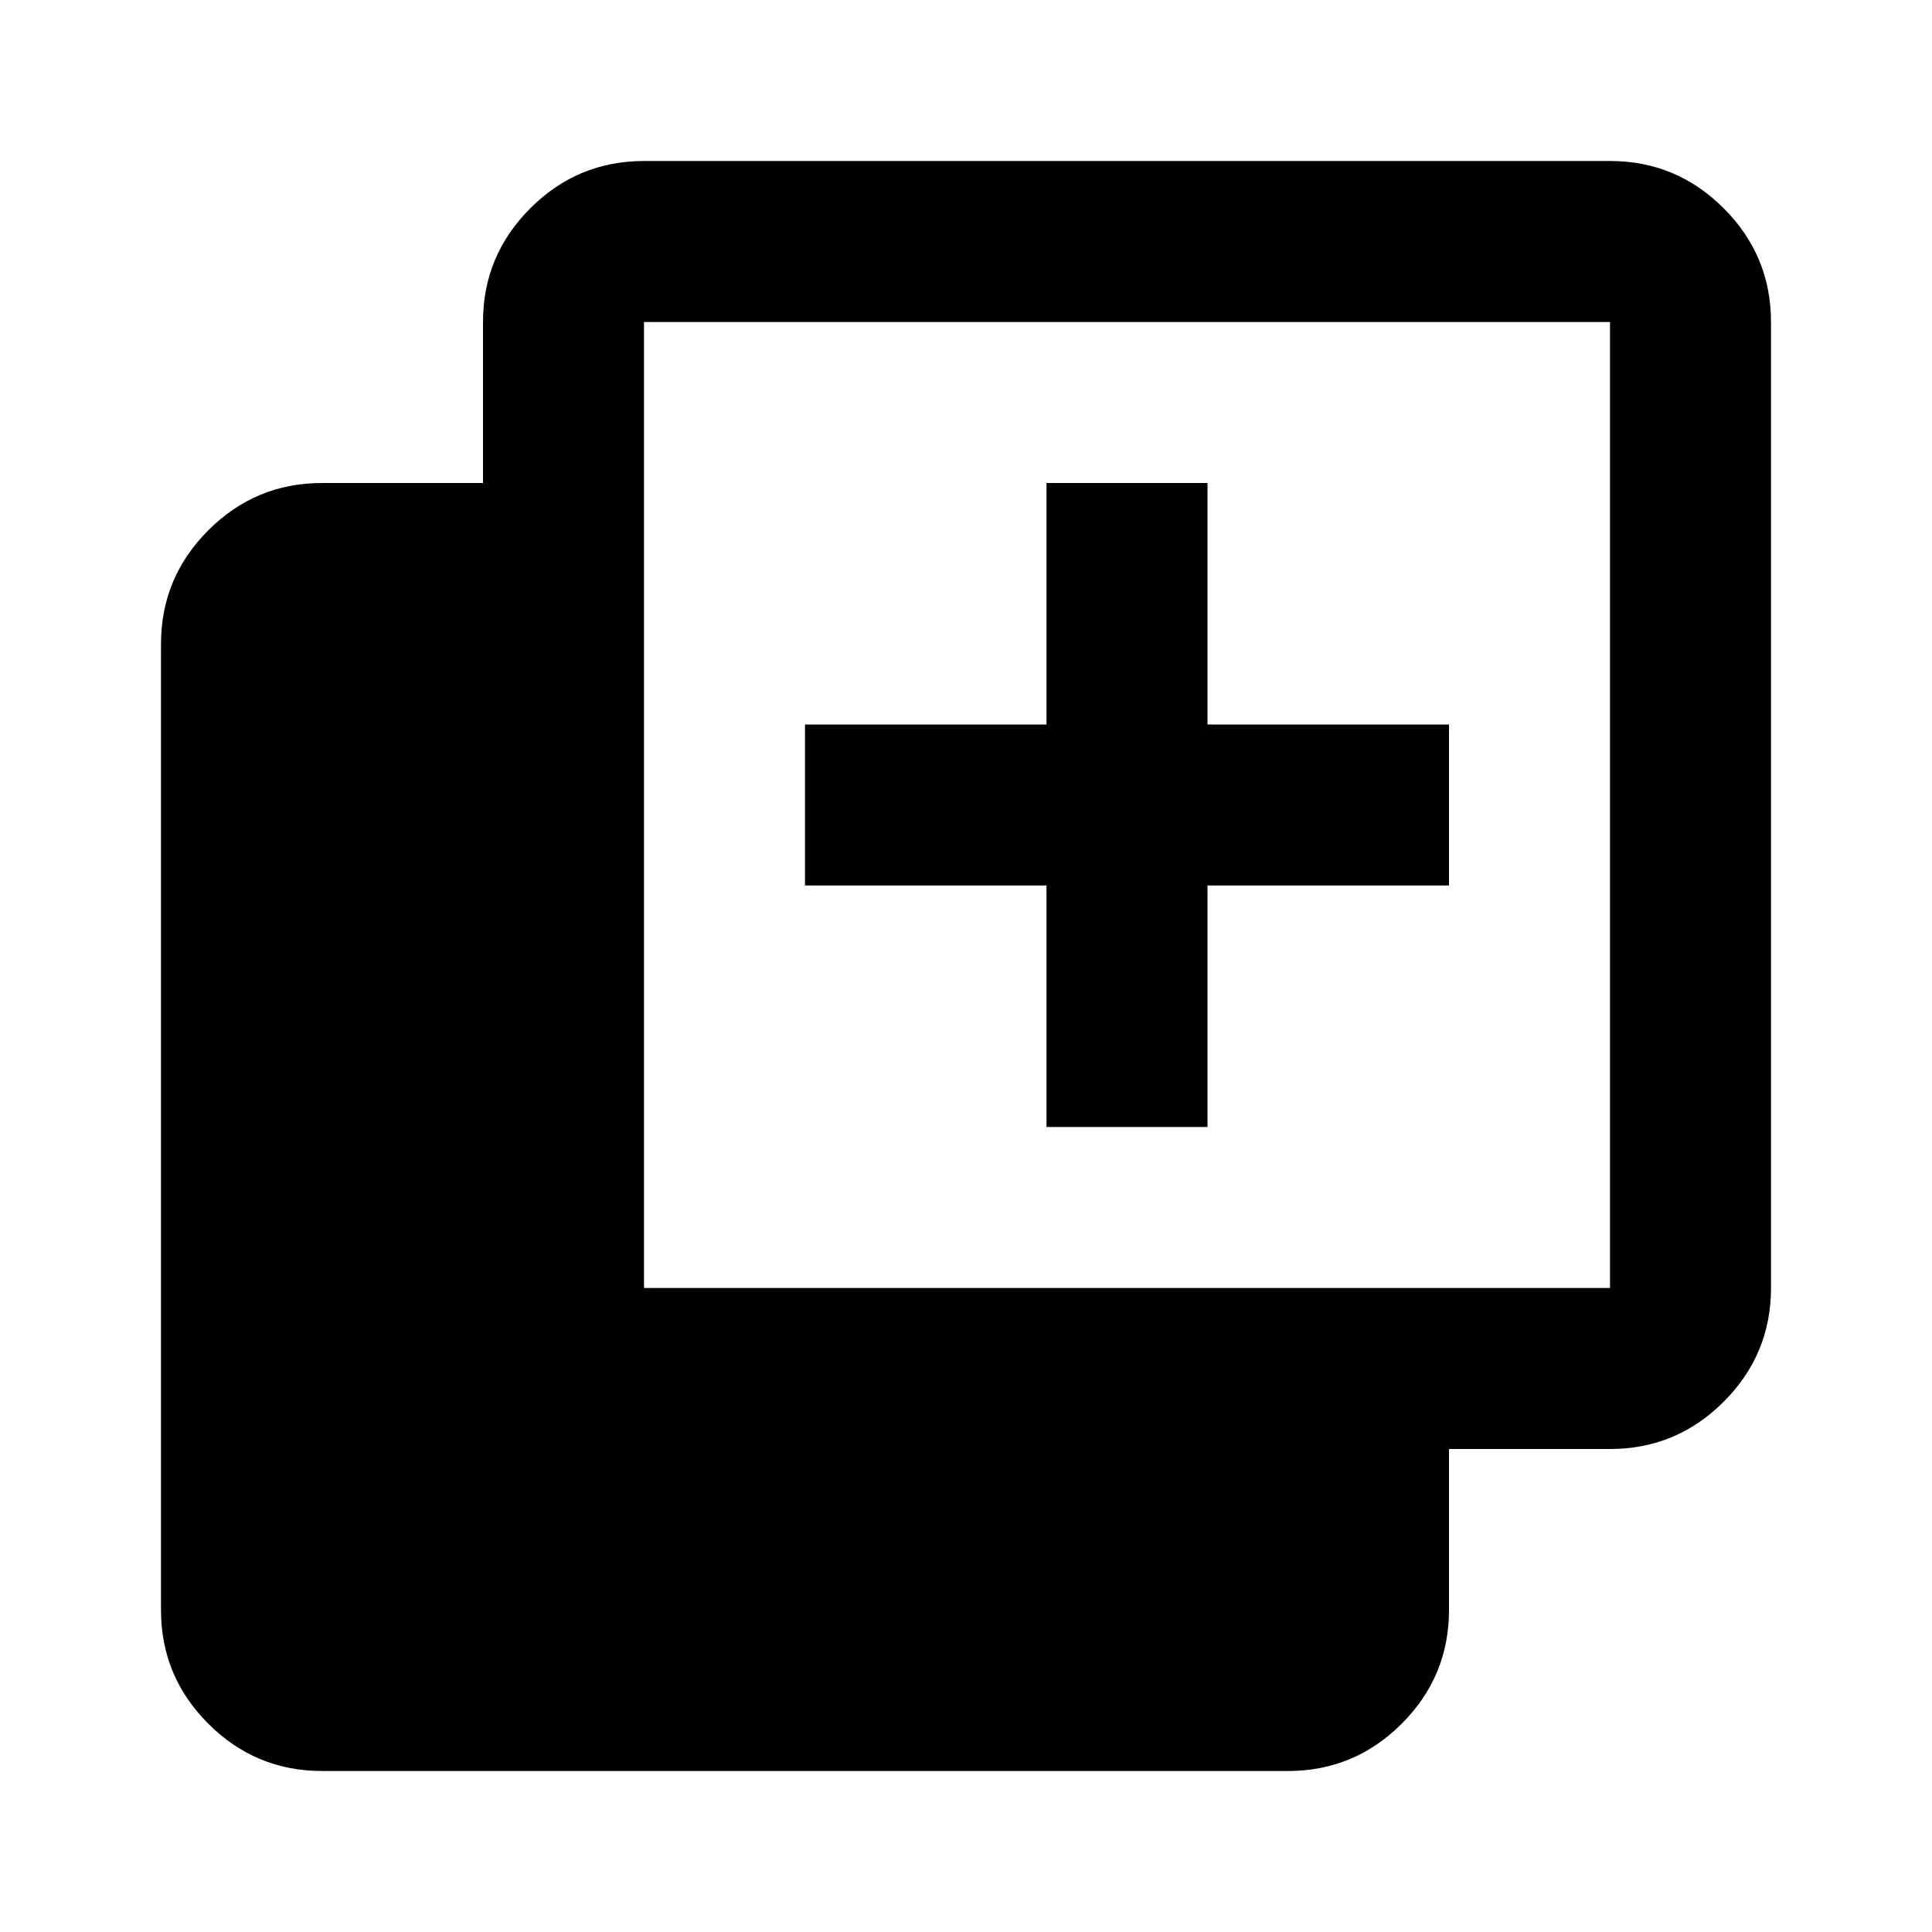
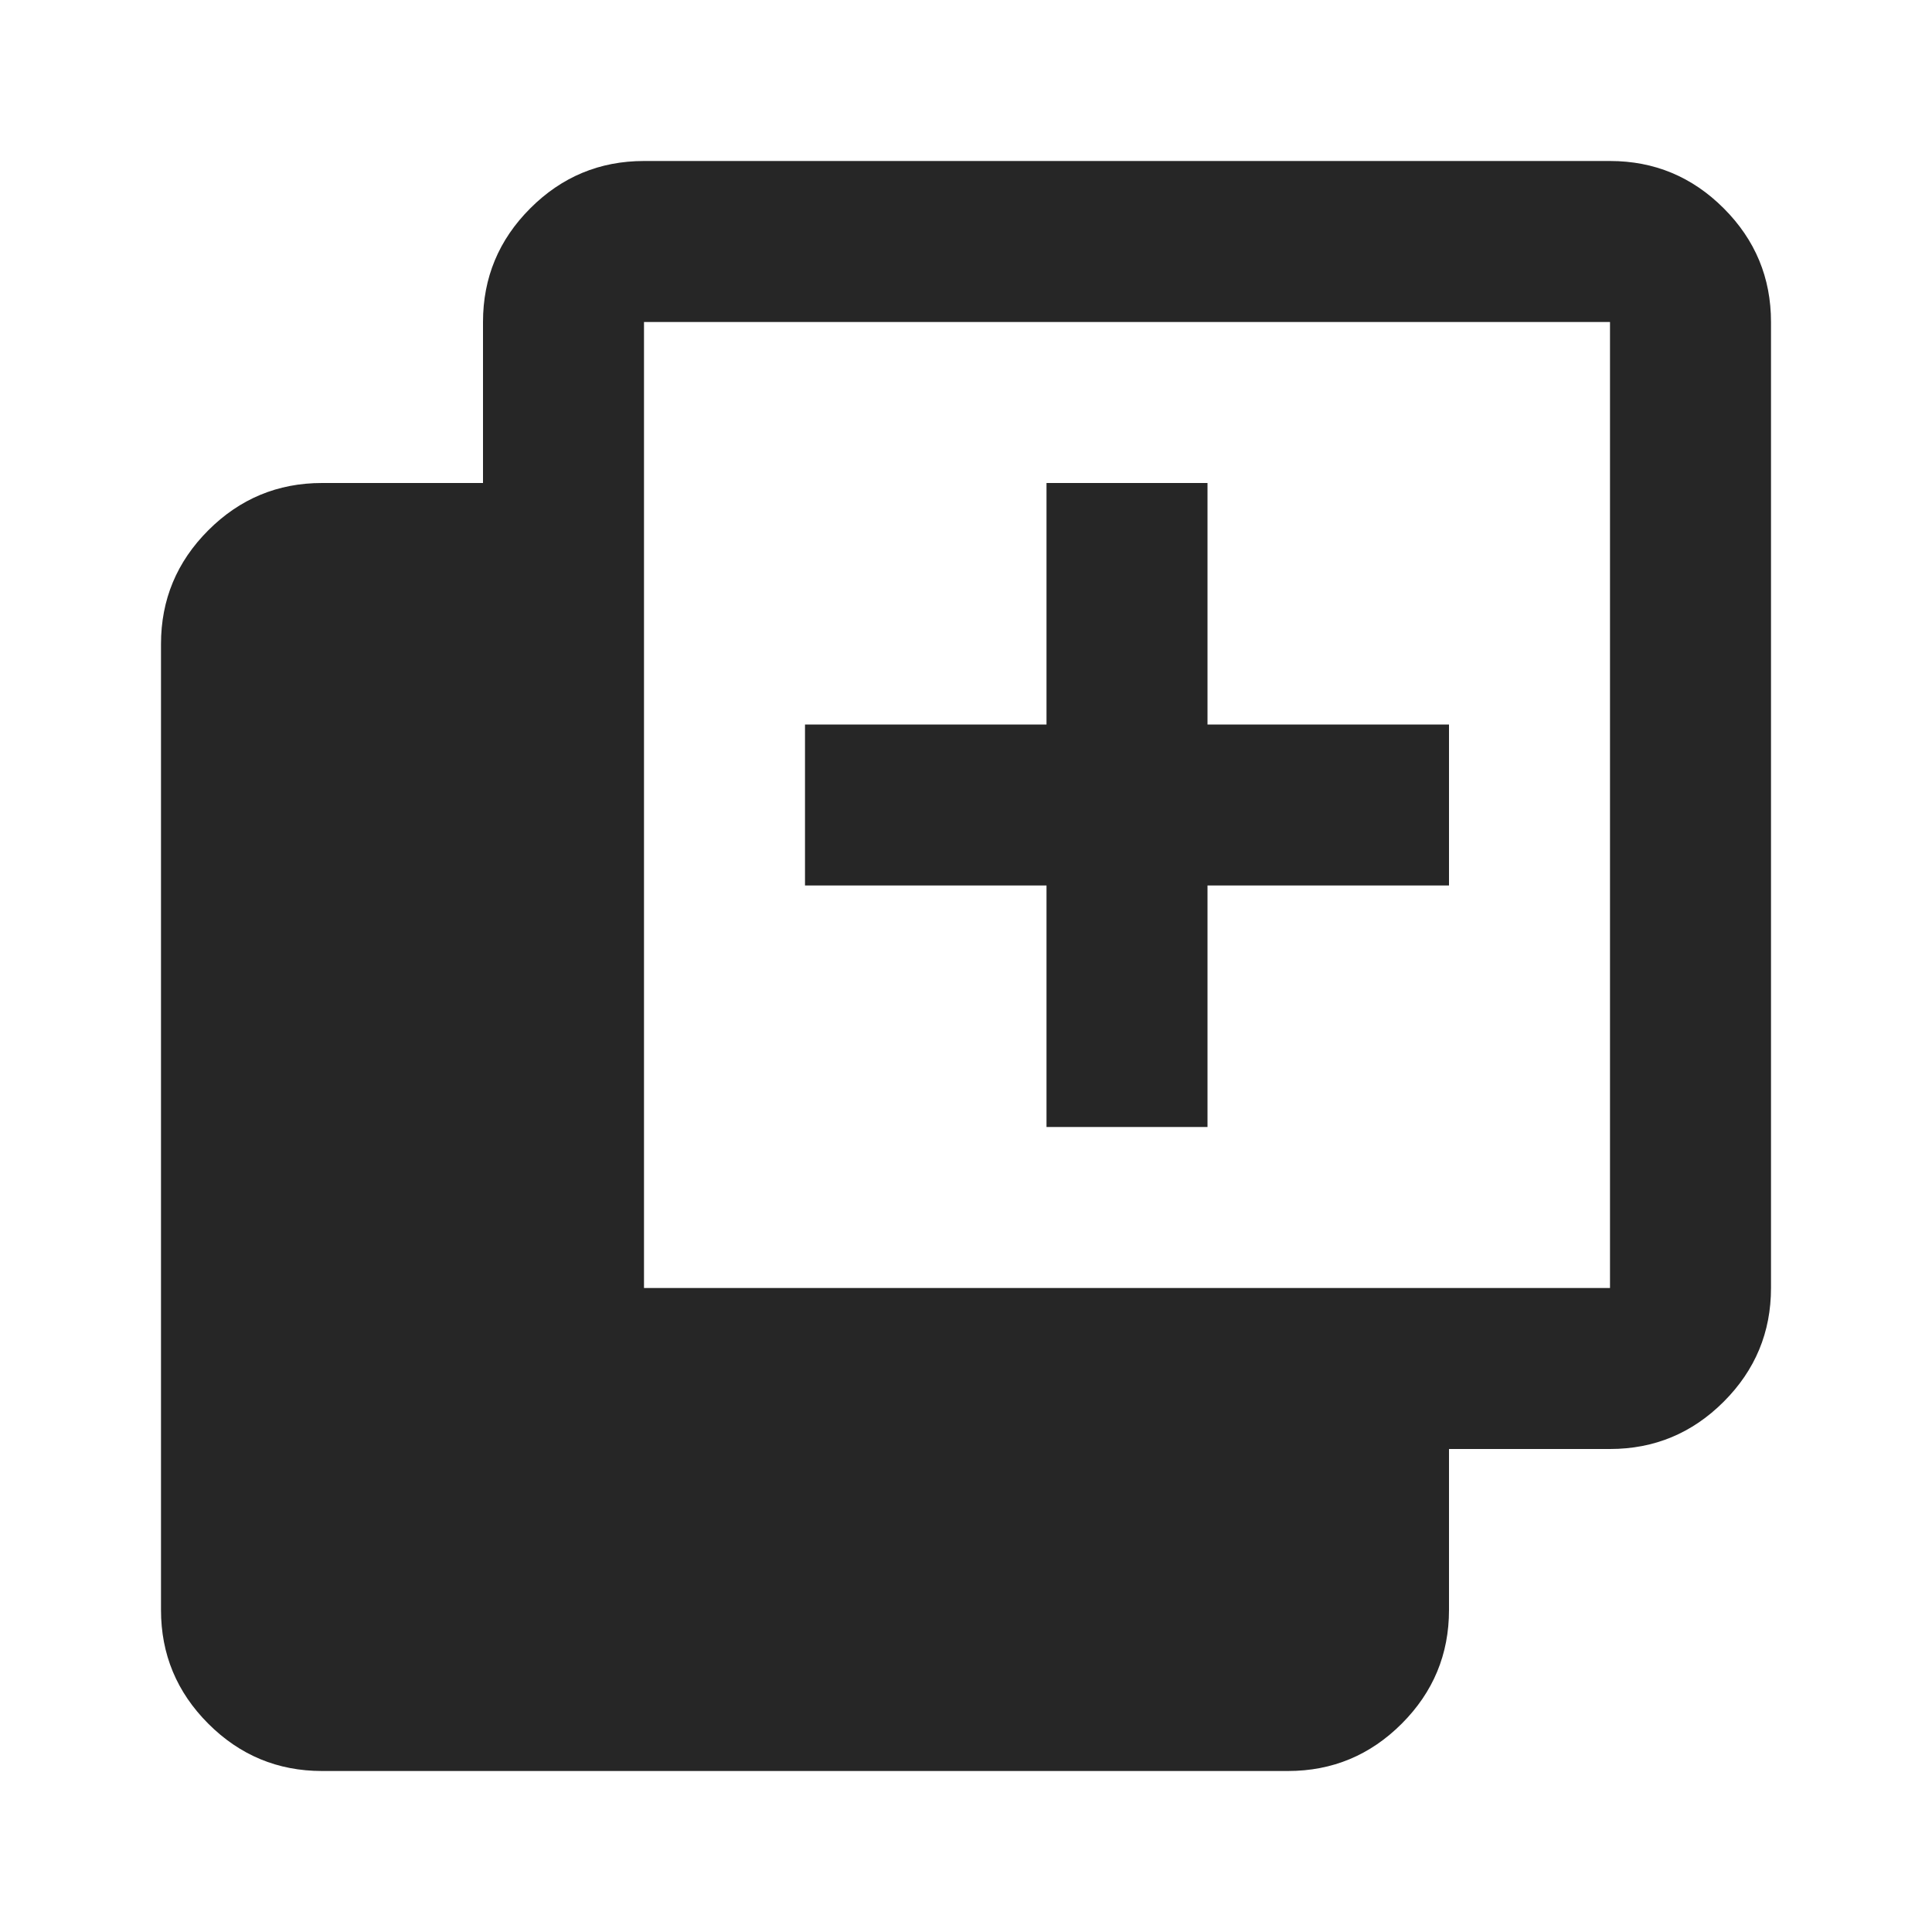
- <svg xmlns="http://www.w3.org/2000/svg" height="24px" viewBox="0 -960 960 960" width="24px" fill="#000000">
+ <svg xmlns="http://www.w3.org/2000/svg" height="24px" viewBox="0 -960 960 960" width="24px" fill="#000000" fill-opacity="0.85">
  <path d="M520-400v-120H400v-80h120v-120h80v120h120v80H600v120h-80ZM160-80q-33 0-56.5-23.5T80-160v-480q0-33 23.5-56.5T160-720h80v-80q0-33 23.5-56.5T320-880h480q33 0 56.5 23.5T880-800v480q0 33-23.5 56.5T800-240h-80v80q0 33-23.5 56.5T640-80H160Zm160-240h480v-480H320v480Z" />
</svg>
